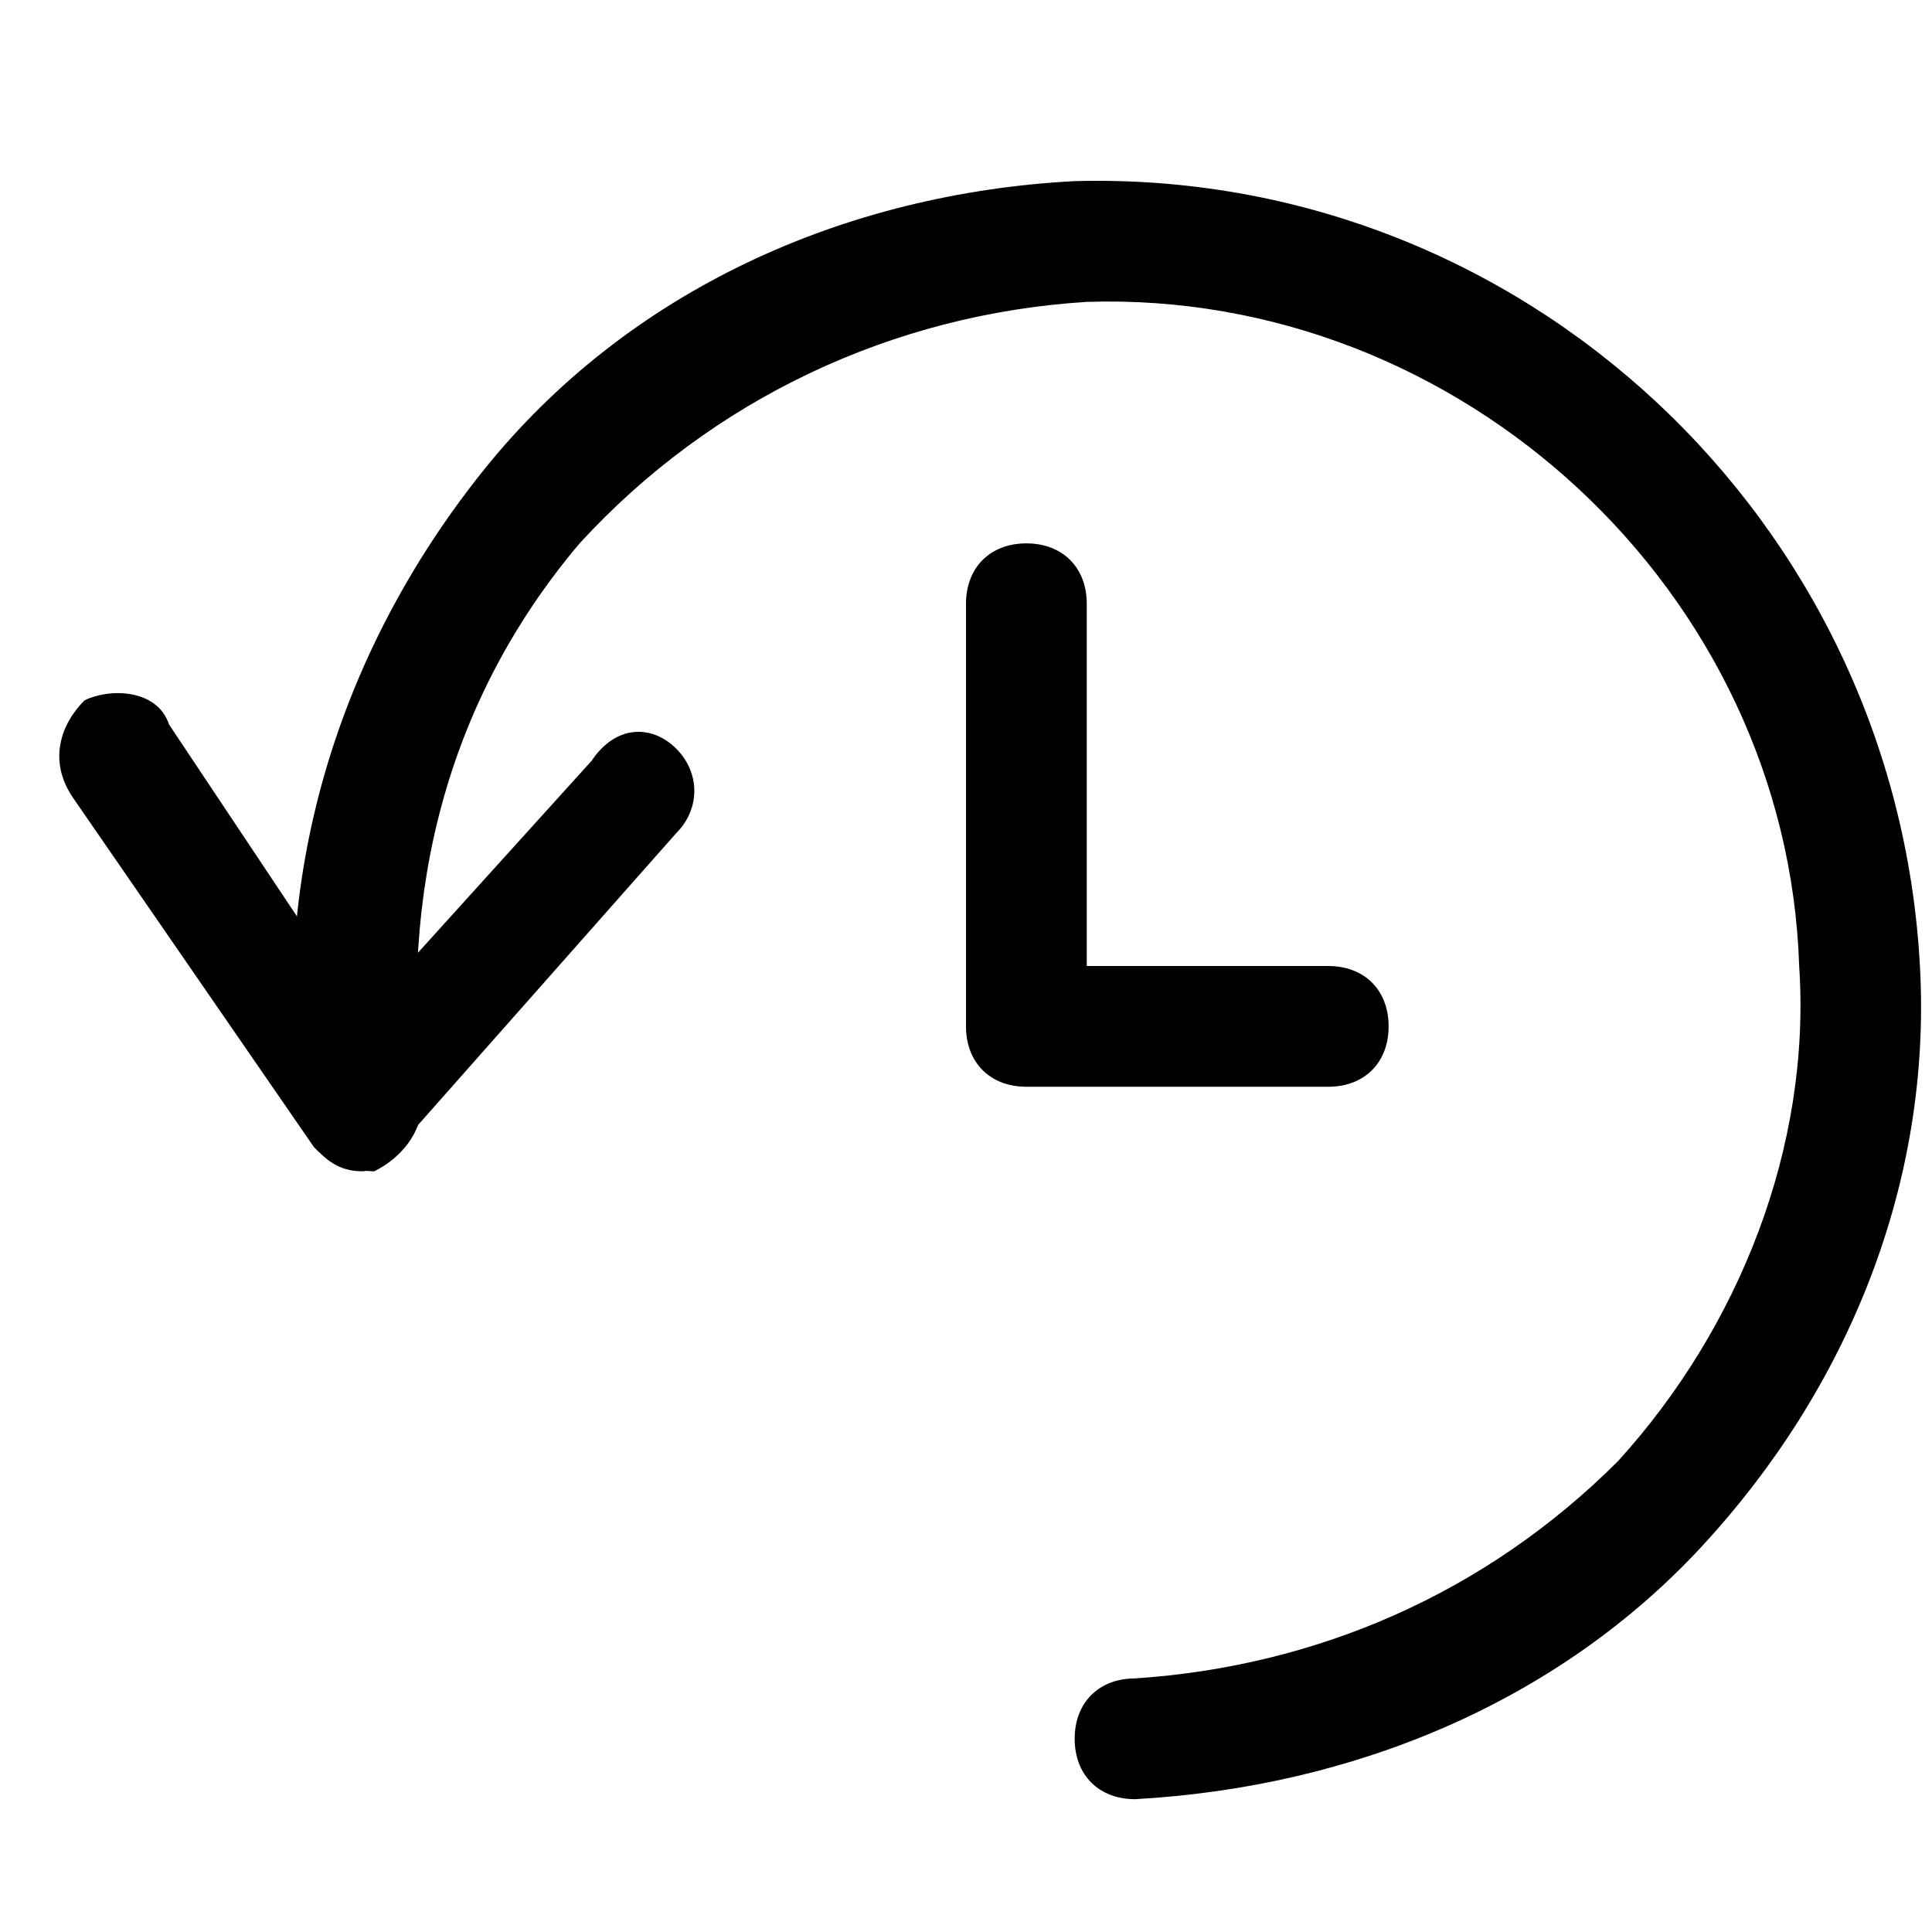
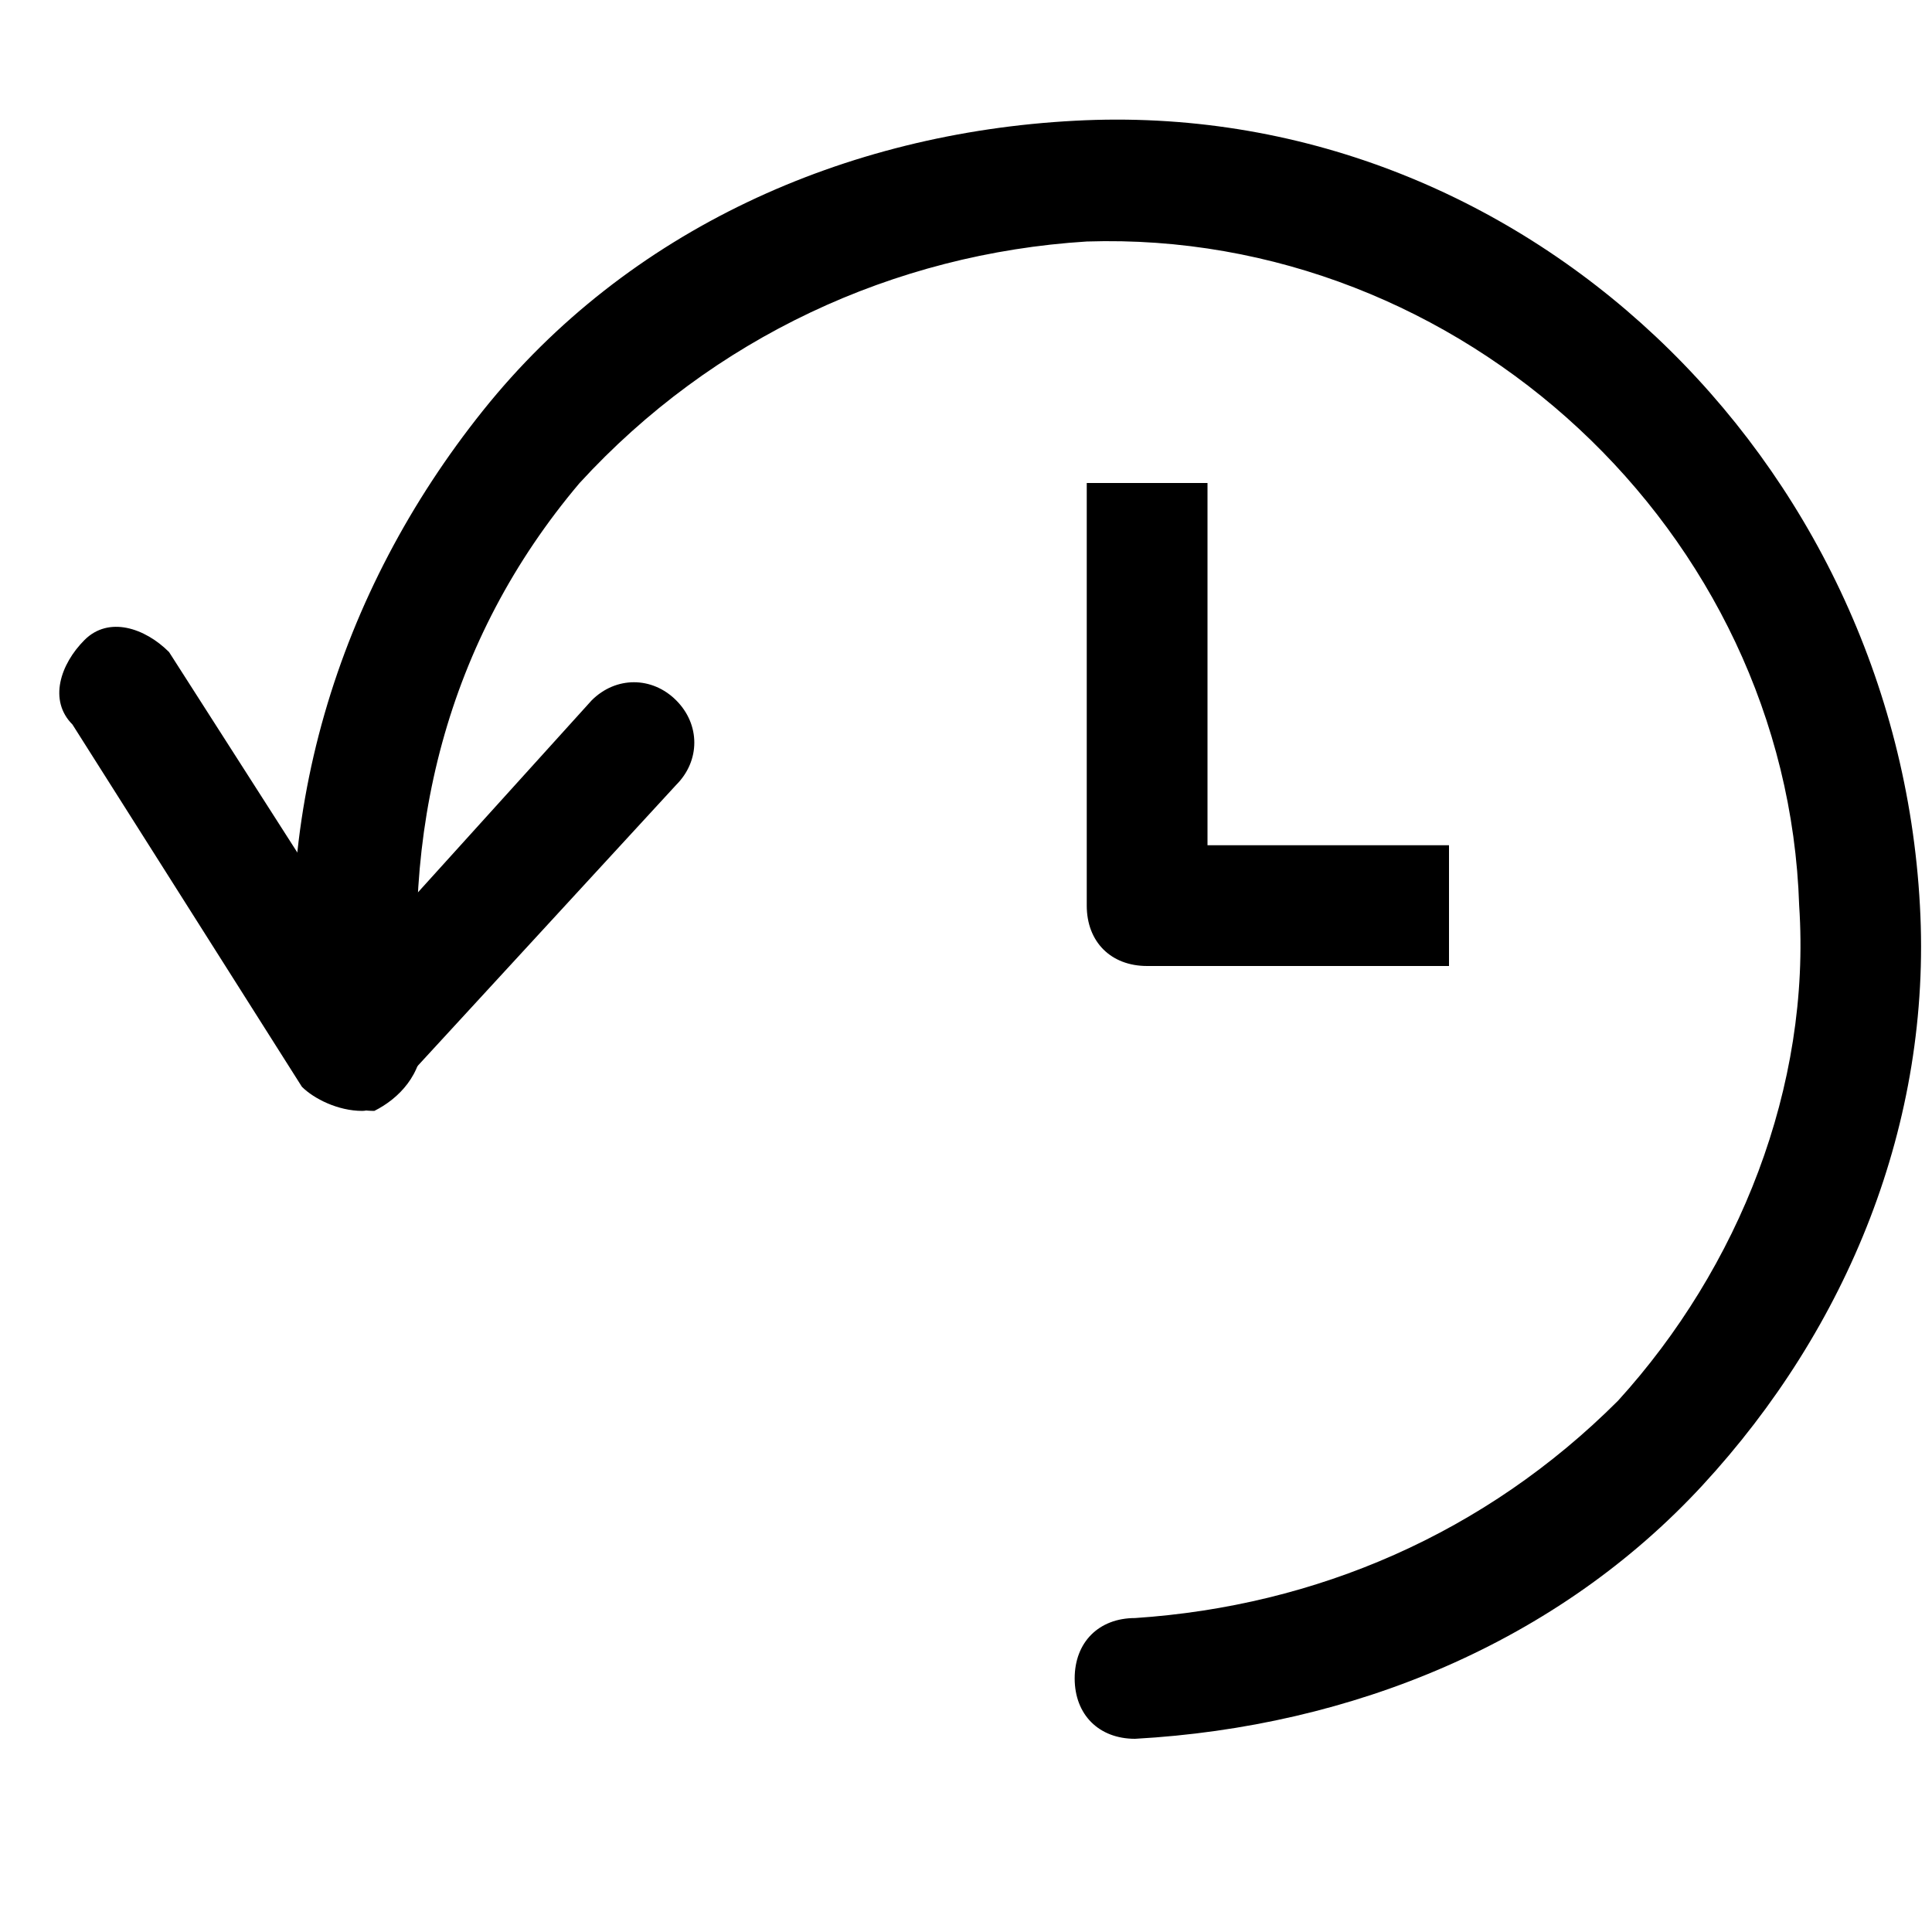
<svg xmlns="http://www.w3.org/2000/svg" version="1.1" baseProfile="tiny" id="Layer_1" x="0px" y="0px" viewBox="0 0 16 16" xml:space="preserve">
-   <g id="XMLID_583_">
-     <path d="M3,9.7C3,9.7,2.9,9.7,3,9.7c-0.2,0-0.3-0.1-0.4-0.2l-2-2.9C0.4,6.3,0.5,6,0.7,5.8C0.9,5.7,1.3,5.7,1.4,6L3,8.4l1.9-2.1   C5.1,6,5.4,6,5.6,6.2c0.2,0.2,0.2,0.5,0,0.7L3.3,9.5C3.2,9.6,3.1,9.7,3,9.7z" />
-   </g>
-   <g id="XMLID_582_">
-     <path d="M9.4,14.9c-0.3,0-0.5-0.2-0.5-0.5c0-0.3,0.2-0.5,0.5-0.5c1.5-0.1,2.9-0.7,4-1.8c1-1.1,1.6-2.6,1.5-4.1   C14.8,4.9,12.1,2.4,9,2.5c-1.6,0.1-3.1,0.8-4.2,2C3.7,5.8,3.3,7.4,3.5,9.1c0,0.3-0.2,0.5-0.4,0.6c-0.3,0-0.5-0.2-0.6-0.4   C2.2,7.3,2.8,5.4,4,3.9c1.2-1.5,3-2.3,4.9-2.4c3.7-0.1,6.8,2.8,7,6.5c0.1,1.8-0.6,3.5-1.8,4.8C12.9,14.1,11.2,14.8,9.4,14.9   C9.4,14.9,9.4,14.9,9.4,14.9z" />
-   </g>
-   <g id="XMLID_581_">
-     <path d="M11,9H8.5C8.2,9,8,8.8,8,8.5V5c0-0.3,0.2-0.5,0.5-0.5S9,4.7,9,5v3h2c0.3,0,0.5,0.2,0.5,0.5S11.3,9,11,9z" />
-   </g>
+   <path d="M3,9.2C3,9.2,2.9,9.2,3,9.2C2.8,9.2,2.6,9.1,2.5,9L0.6,6C0.4,5.8,0.5,5.5,0.7,5.3c0.2-0.2,0.5-0.1,0.7,0.1L3,7.9l1.9-2.1  c0.2-0.2,0.5-0.2,0.7,0c0.2,0.2,0.2,0.5,0,0.7L3.3,9C3.2,9.1,3.1,9.2,3,9.2z" />
+   <path d="M9.4,14.4c-0.3,0-0.5-0.2-0.5-0.5c0-0.3,0.2-0.5,0.5-0.5c1.5-0.1,2.9-0.7,4-1.8c1-1.1,1.6-2.6,1.5-4.1  C14.8,4.4,12.1,1.9,9,2c-1.6,0.1-3.1,0.8-4.2,2C3.7,5.3,3.3,6.9,3.5,8.6c0,0.3-0.2,0.5-0.4,0.6C2.8,9.2,2.5,9,2.5,8.8  C2.2,6.8,2.8,4.9,4,3.4c1.2-1.5,3-2.3,4.9-2.4c3.7-0.2,6.8,2.8,7,6.5c0.1,1.8-0.6,3.5-1.8,4.8C12.9,13.6,11.2,14.3,9.4,14.4  C9.4,14.4,9.4,14.4,9.4,14.4z" />
+   <path d="M12,8H9.5C9.2,8,9,7.8,9,7.5V4h1v3h2V8z" />
</svg>
